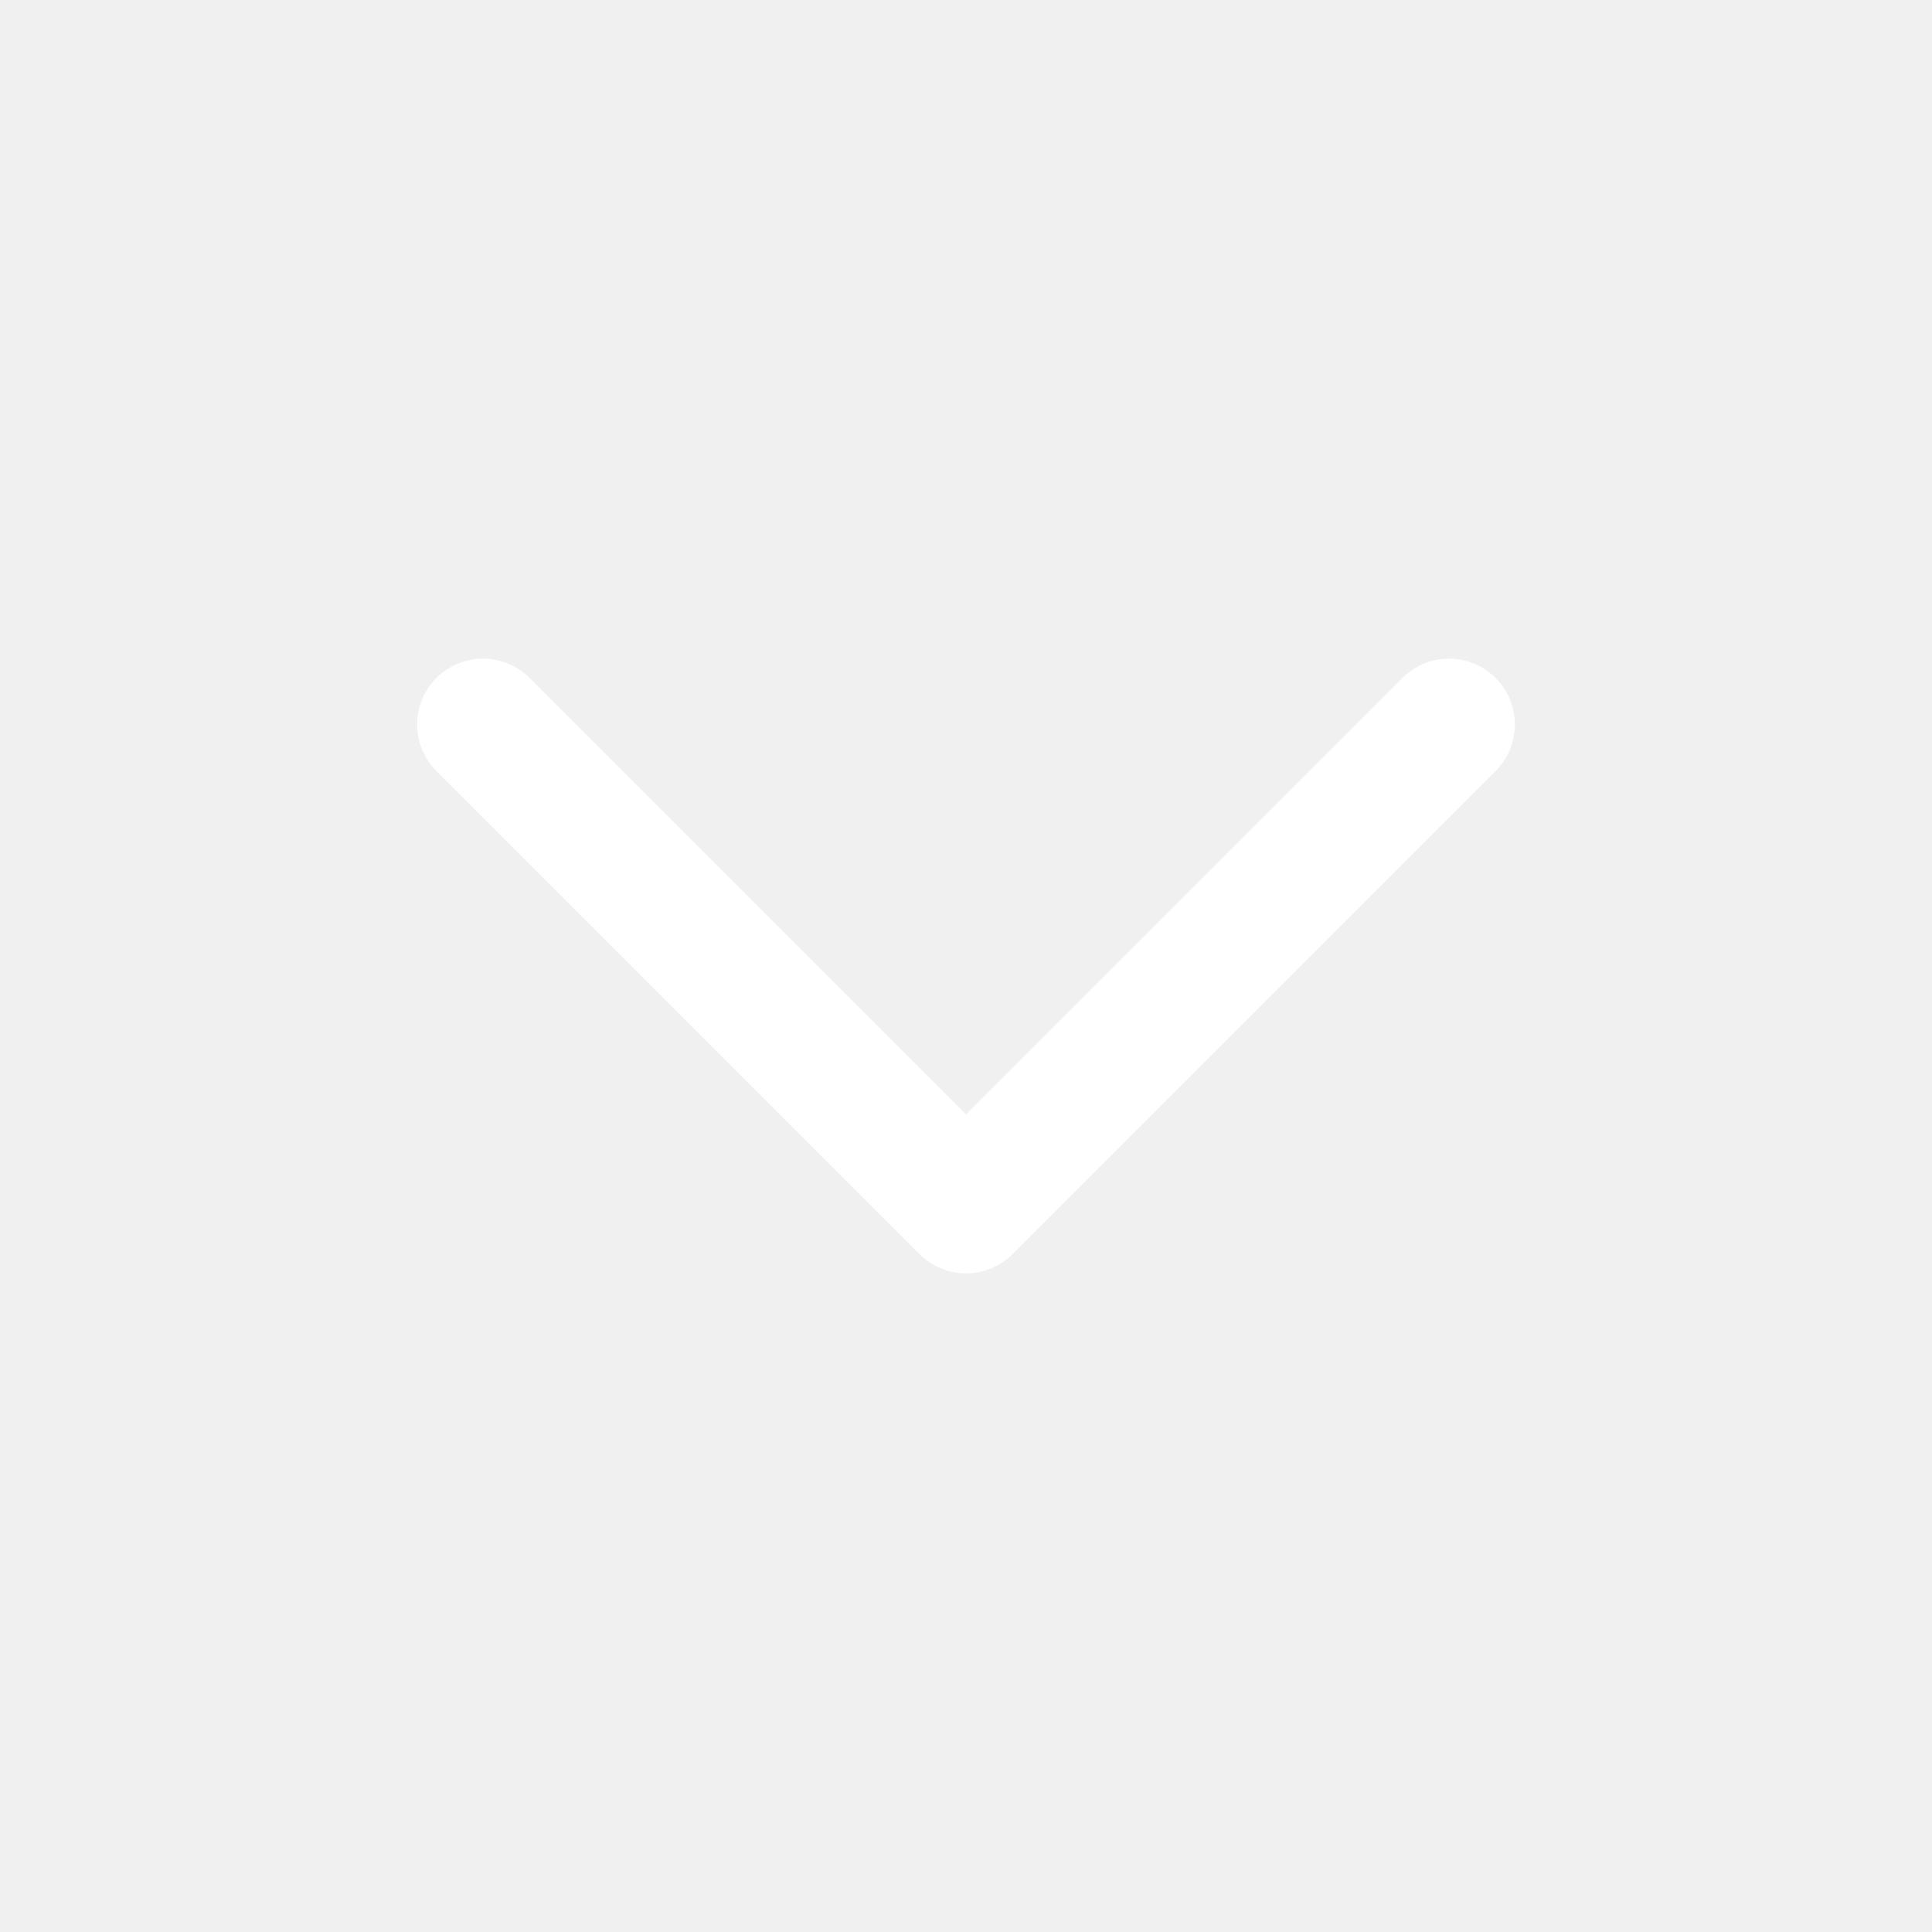
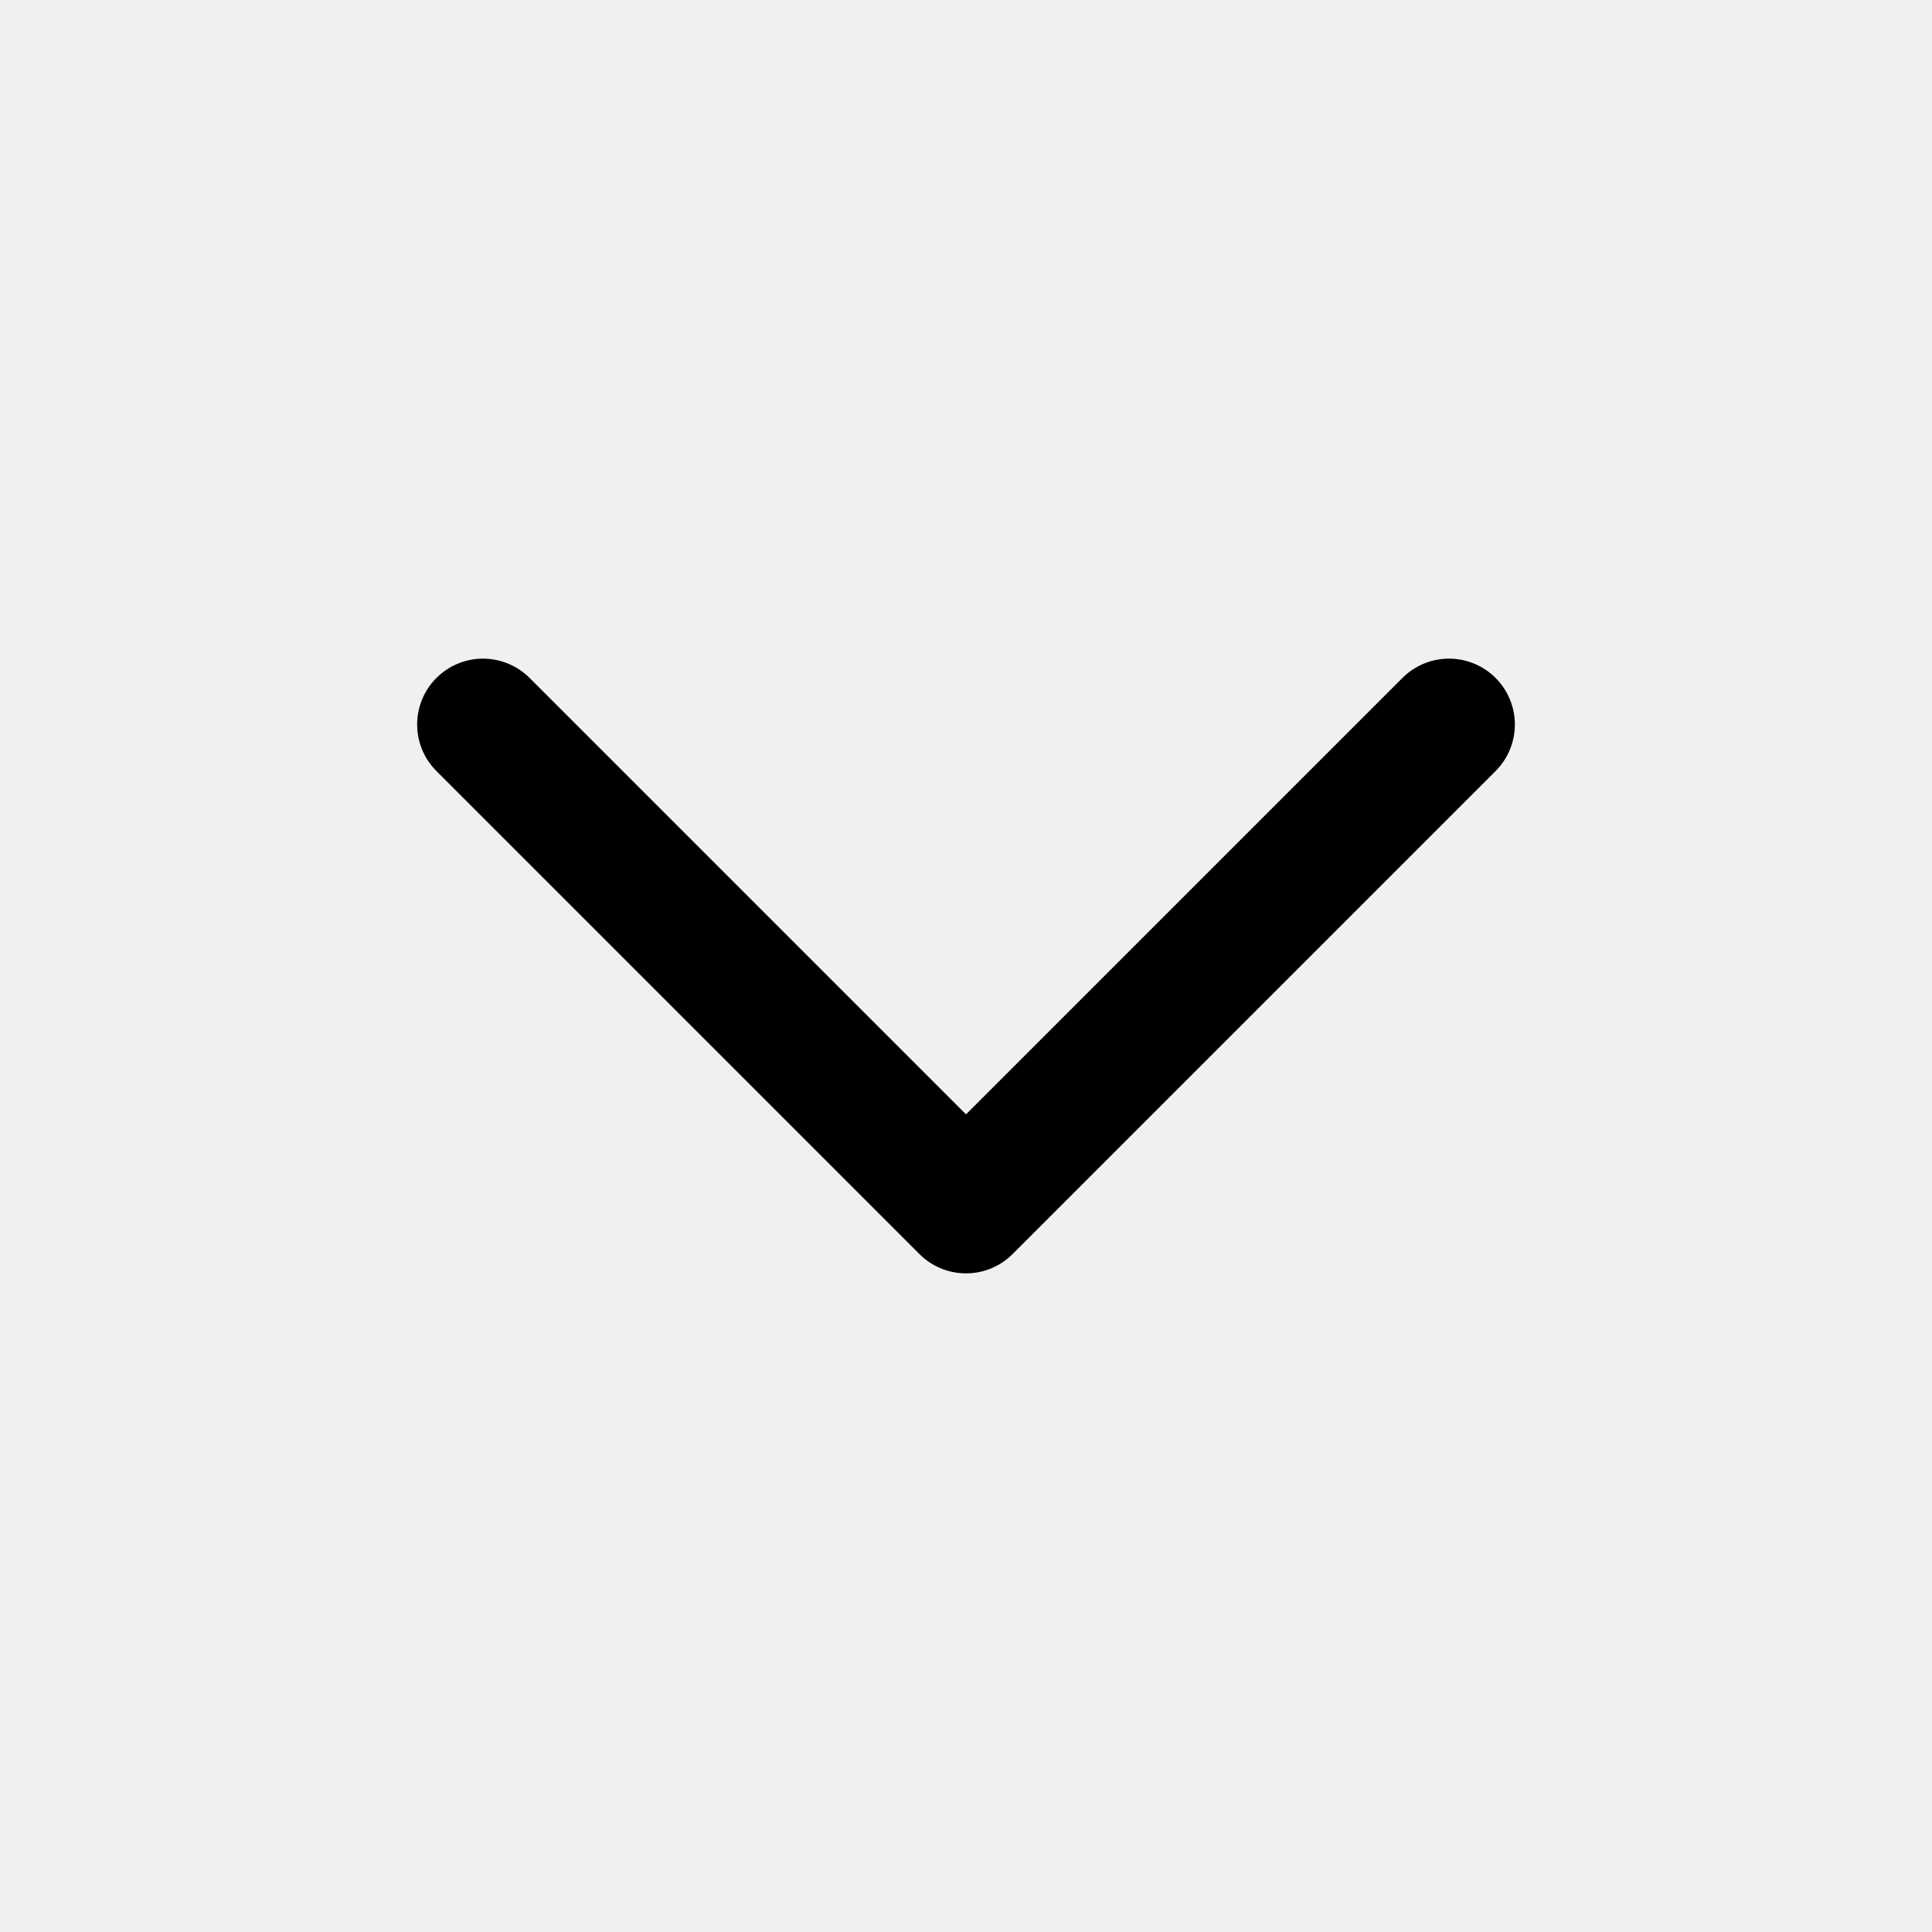
<svg xmlns="http://www.w3.org/2000/svg" width="22" height="22" viewBox="0 0 22 22" fill="none">
-   <path d="M5.5 8.25L11 13.75L16.5 8.25" stroke="white" stroke-width="1.5" stroke-linecap="round" stroke-linejoin="round" />
+   <path d="M5.5 8.25L11 13.75L16.5 8.25" stroke="currentColor" stroke-width="1.5" stroke-linecap="round" stroke-linejoin="round" />
</svg>
